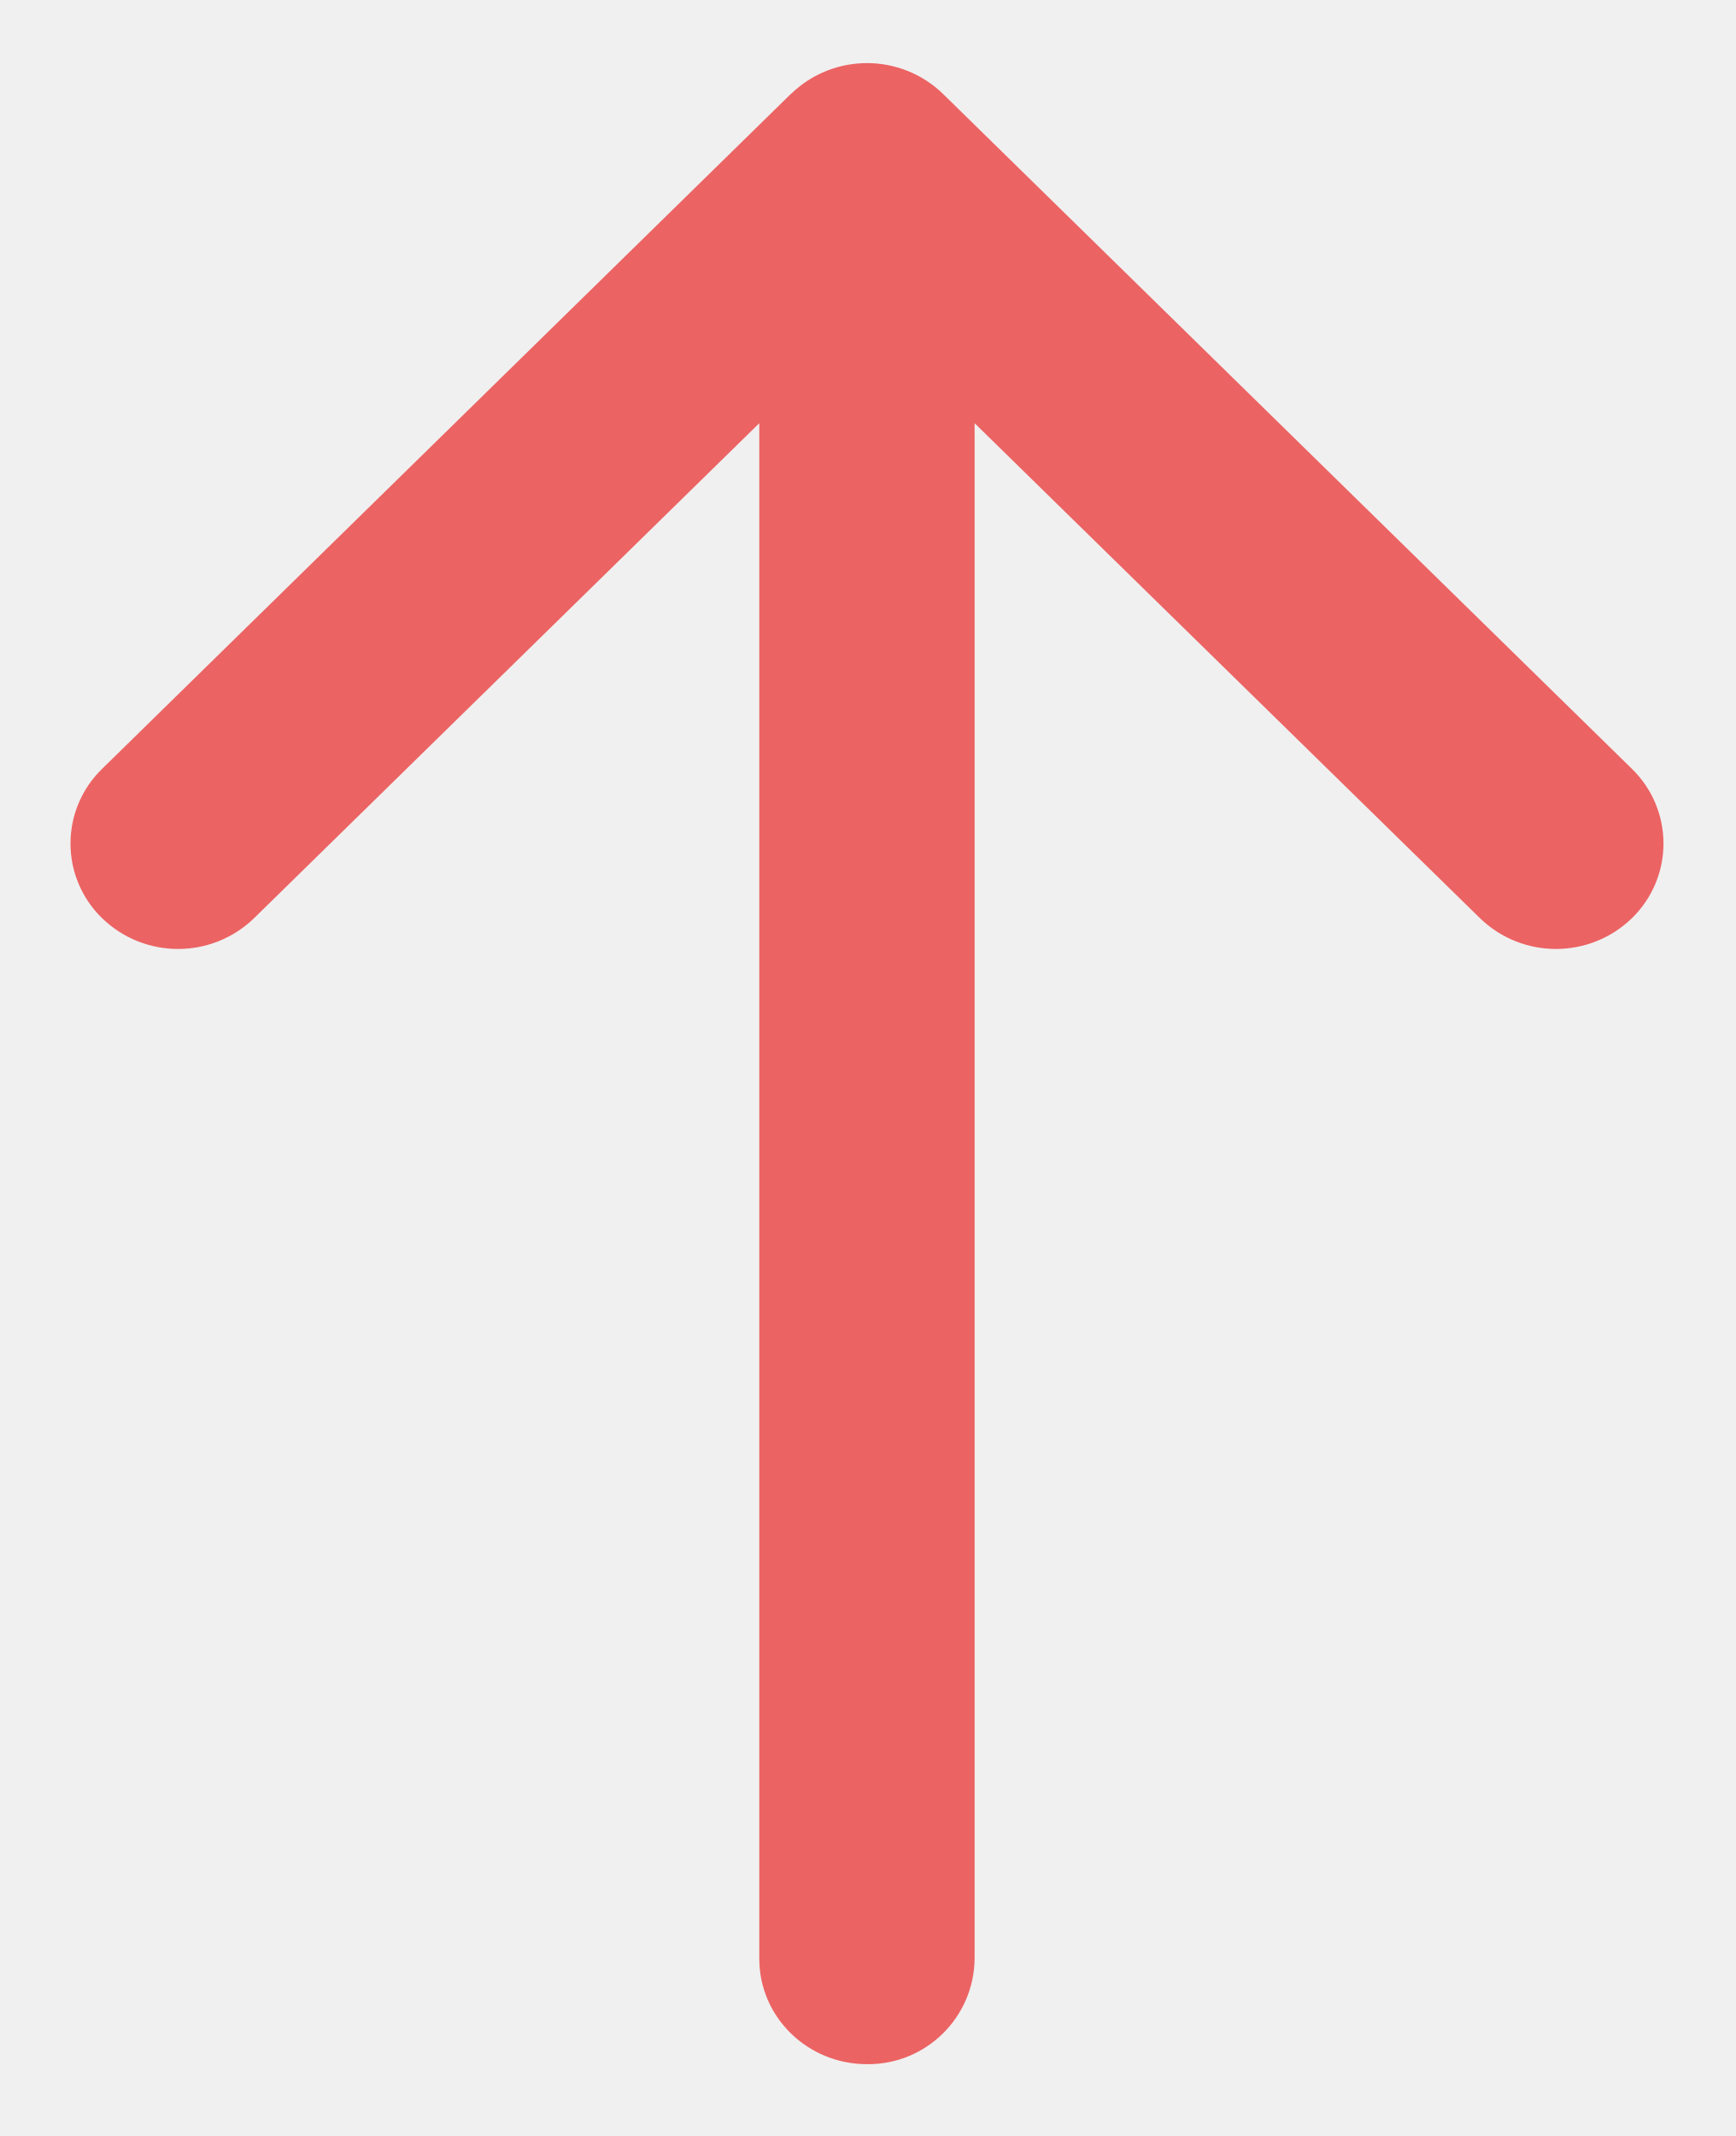
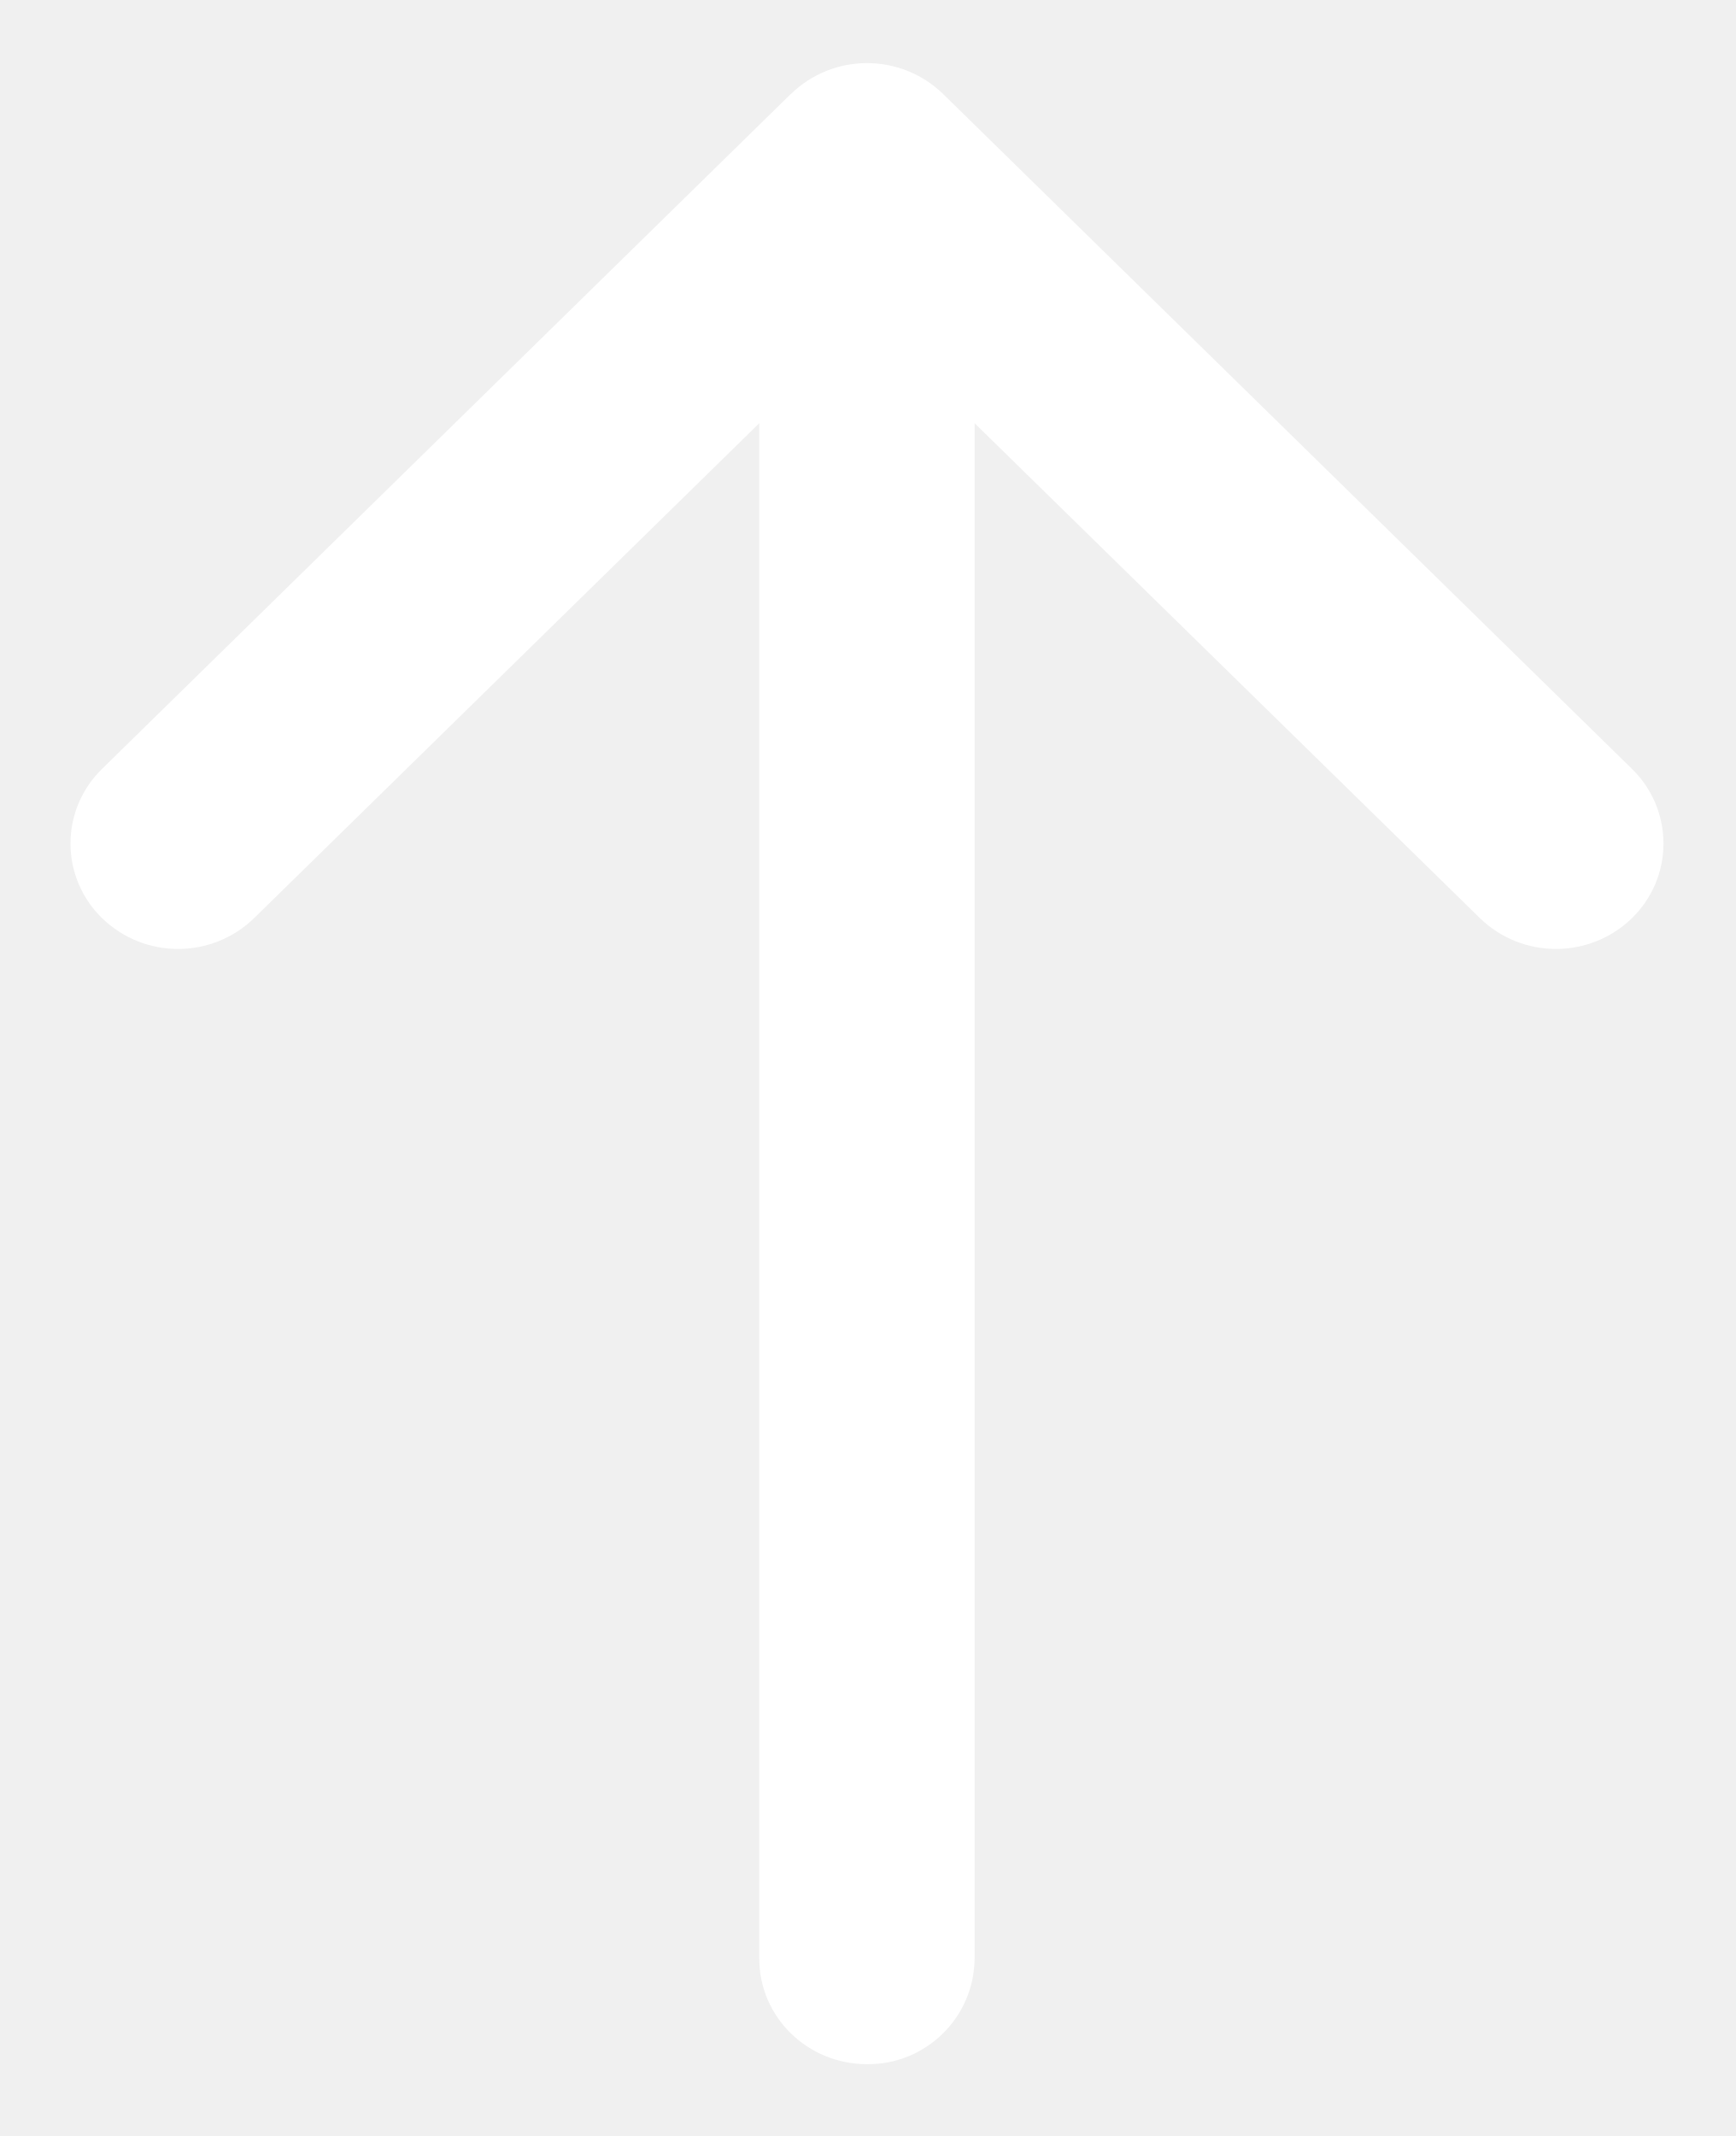
<svg xmlns="http://www.w3.org/2000/svg" width="13" height="16" viewBox="0 0 13 16">
-   <path fill="#EC6363" fill-rule="evenodd" d="M5.924.704L.764 5.76a.779.779 0 0 0 0 1.117.818.818 0 0 0 1.14 0L5.688 3.17v11.502c0 .437.361.79.807.79a.798.798 0 0 0 .806-.79V3.17l3.785 3.707a.818.818 0 0 0 1.14 0 .78.78 0 0 0 0-1.117L7.065.704a.818.818 0 0 0-1.14 0z" />
+   <path fill="#FFF" fill-rule="evenodd" d="M5.924.704L.764 5.76a.779.779 0 0 0 0 1.117.818.818 0 0 0 1.14 0L5.688 3.17v11.502c0 .437.361.79.807.79a.798.798 0 0 0 .806-.79V3.17l3.785 3.707a.818.818 0 0 0 1.14 0 .78.78 0 0 0 0-1.117L7.065.704a.818.818 0 0 0-1.14 0z" />
</svg>
